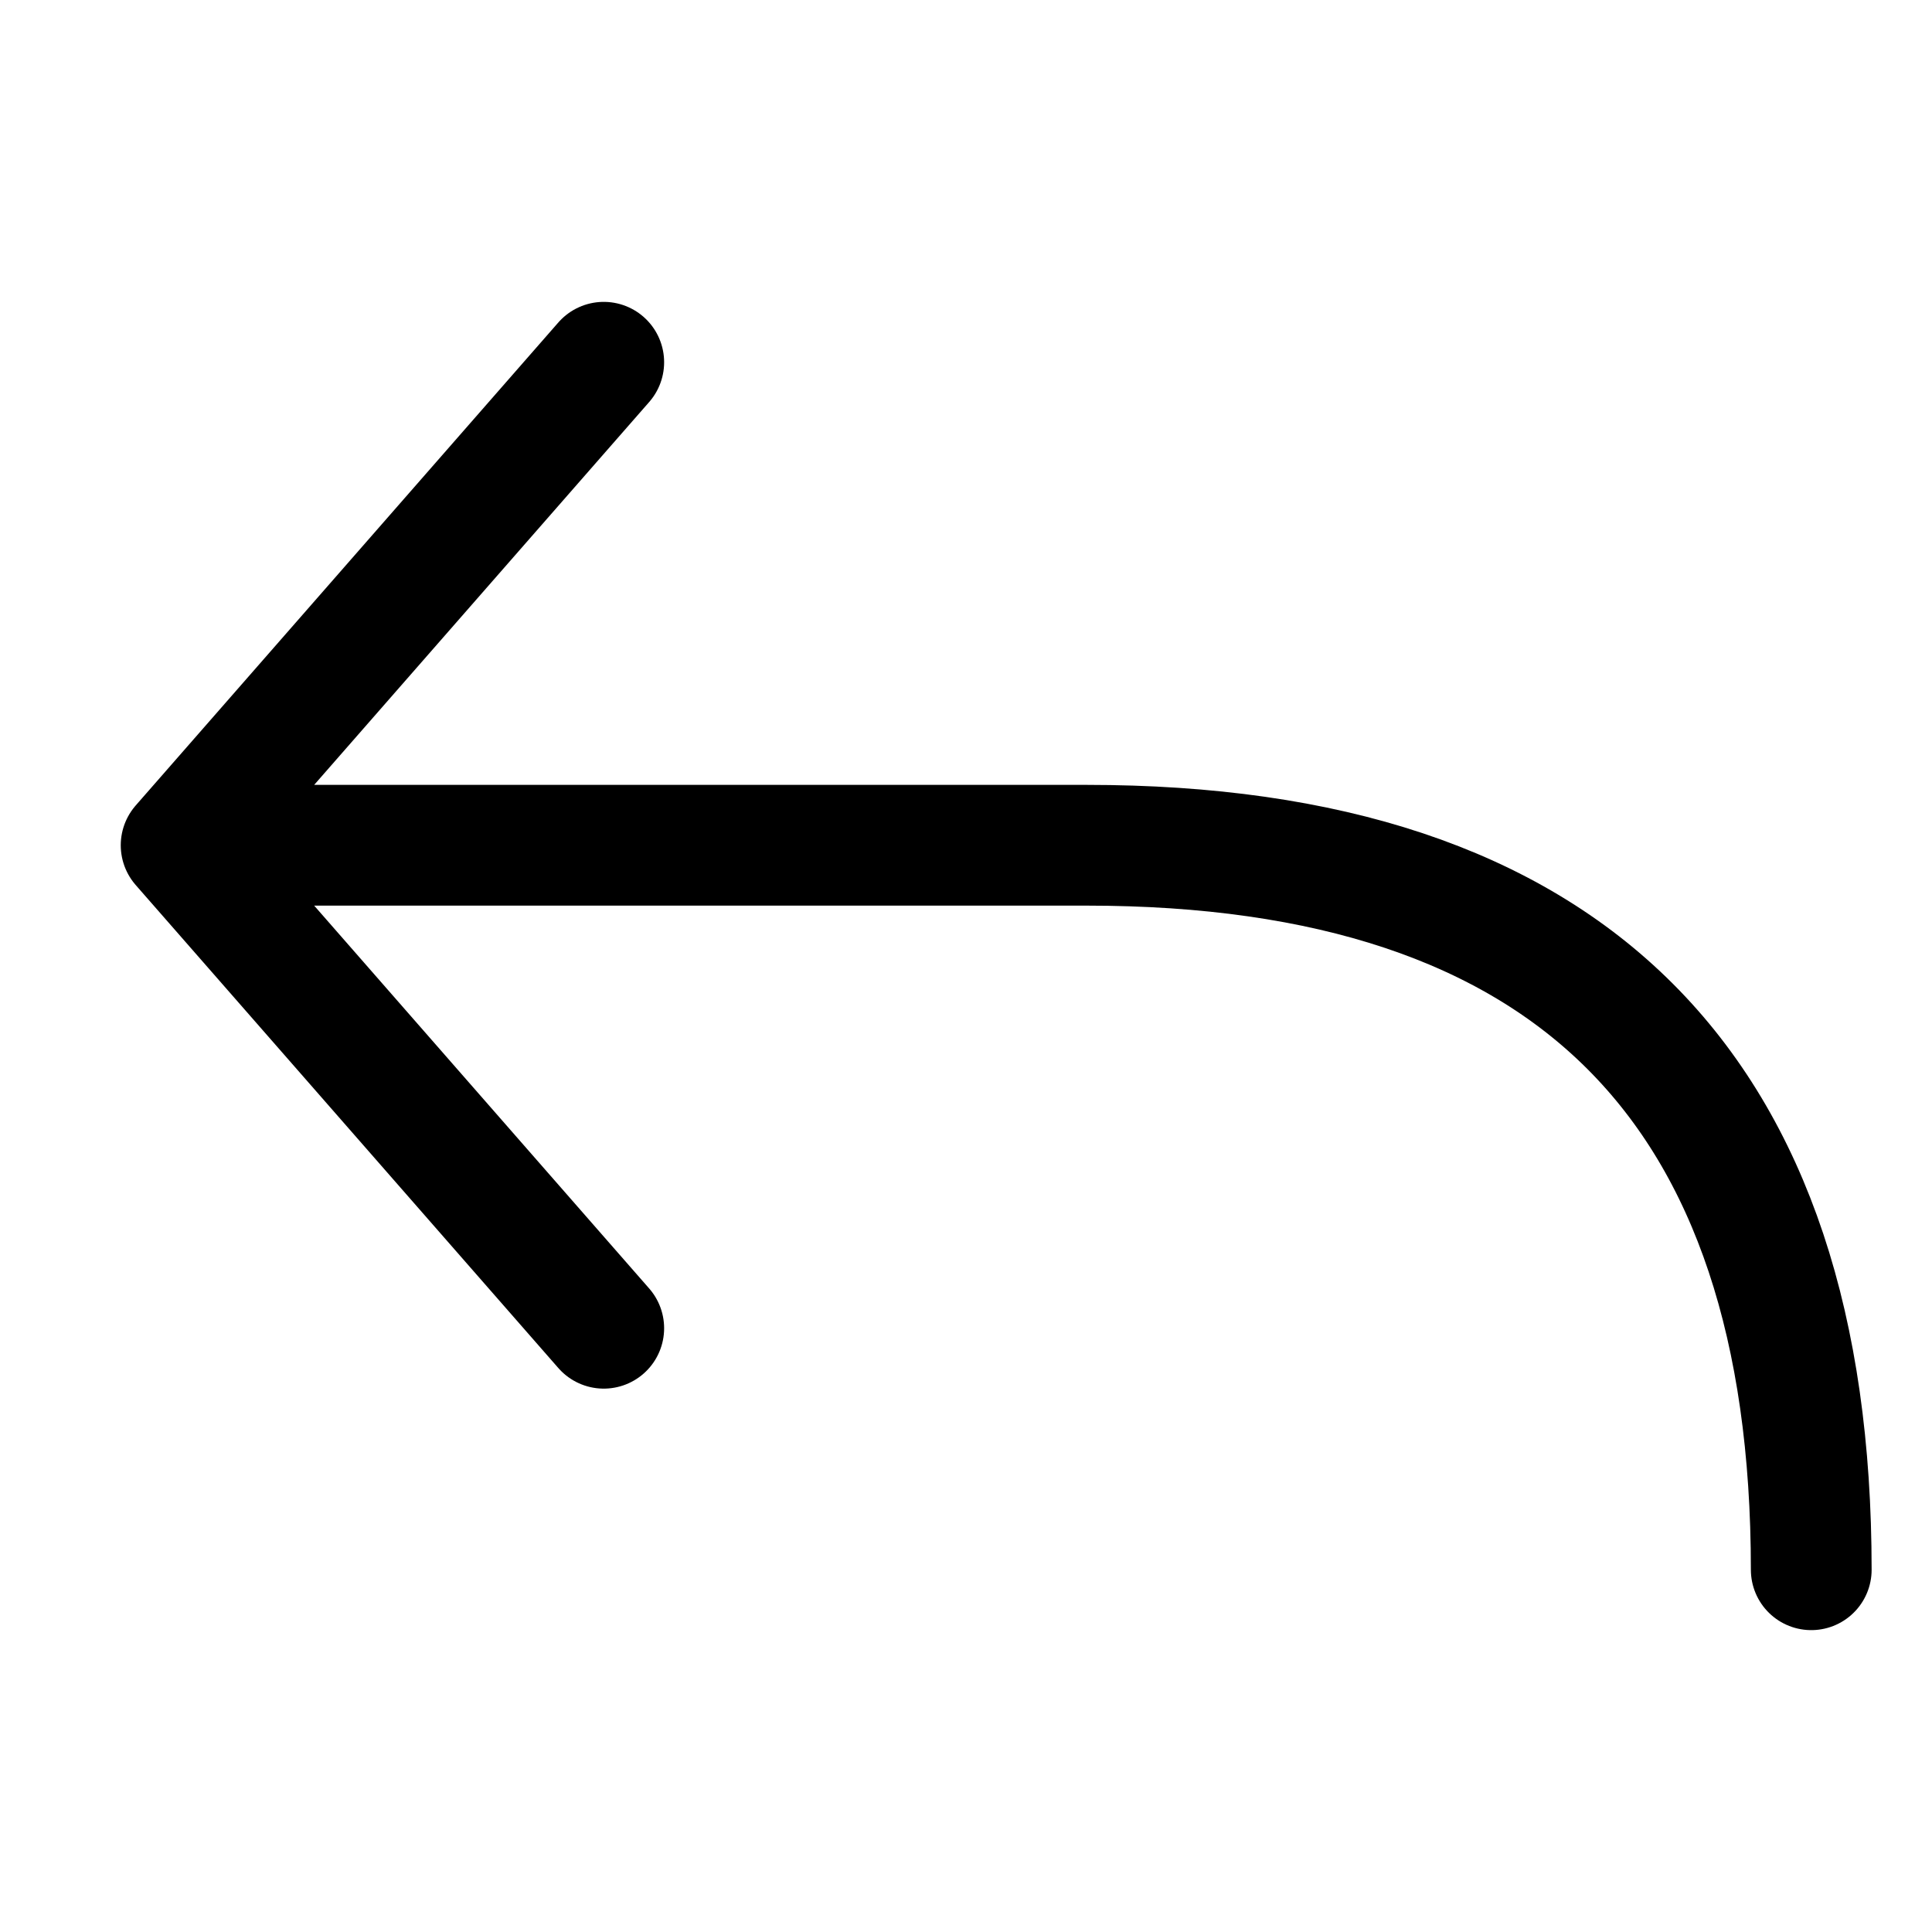
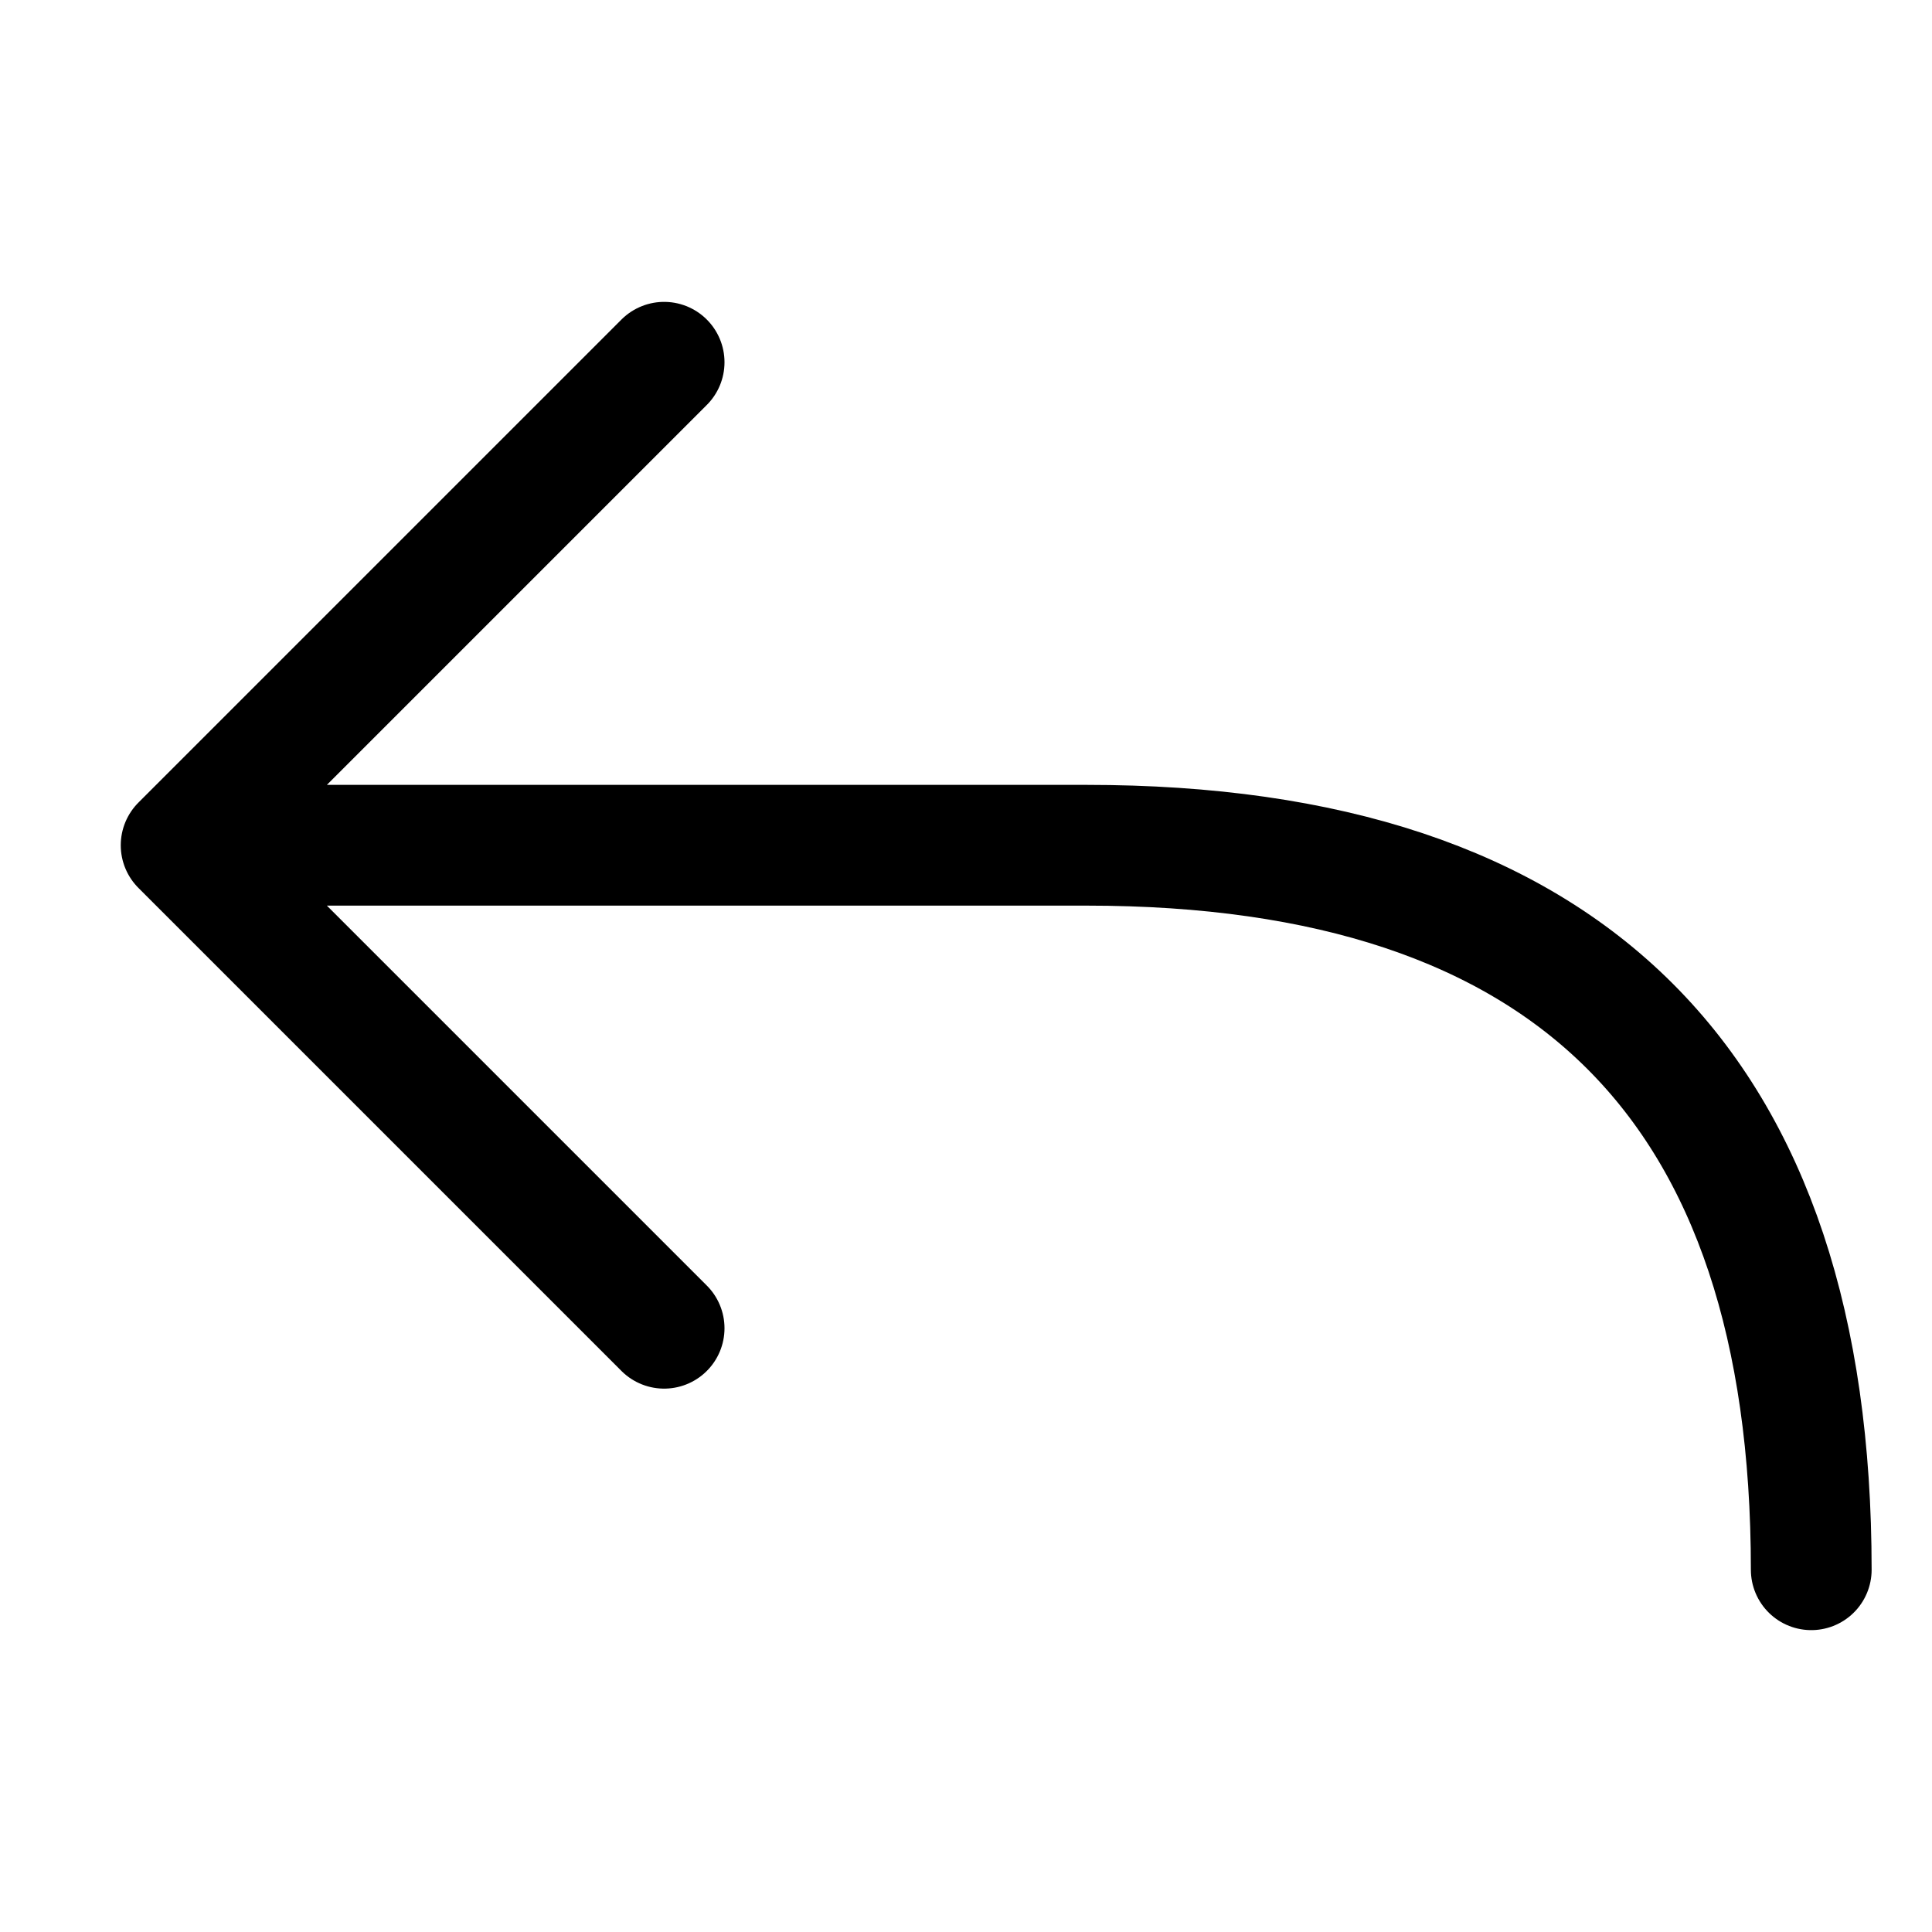
<svg xmlns="http://www.w3.org/2000/svg" viewBox="0 0 32 32" width="32" height="32" fill="none" stroke="currentcolor" stroke-linecap="round" stroke-linejoin="round" stroke-width="2">
-   <path d="M10 6 L3 14 10 22 M3 14 L18 14 C26 14 30 18 30 26" />
+   <path d=" M11 6 L3 14 11 22 M3 14 L18 14  C26 14  30 18 30 26 " />
</svg>
